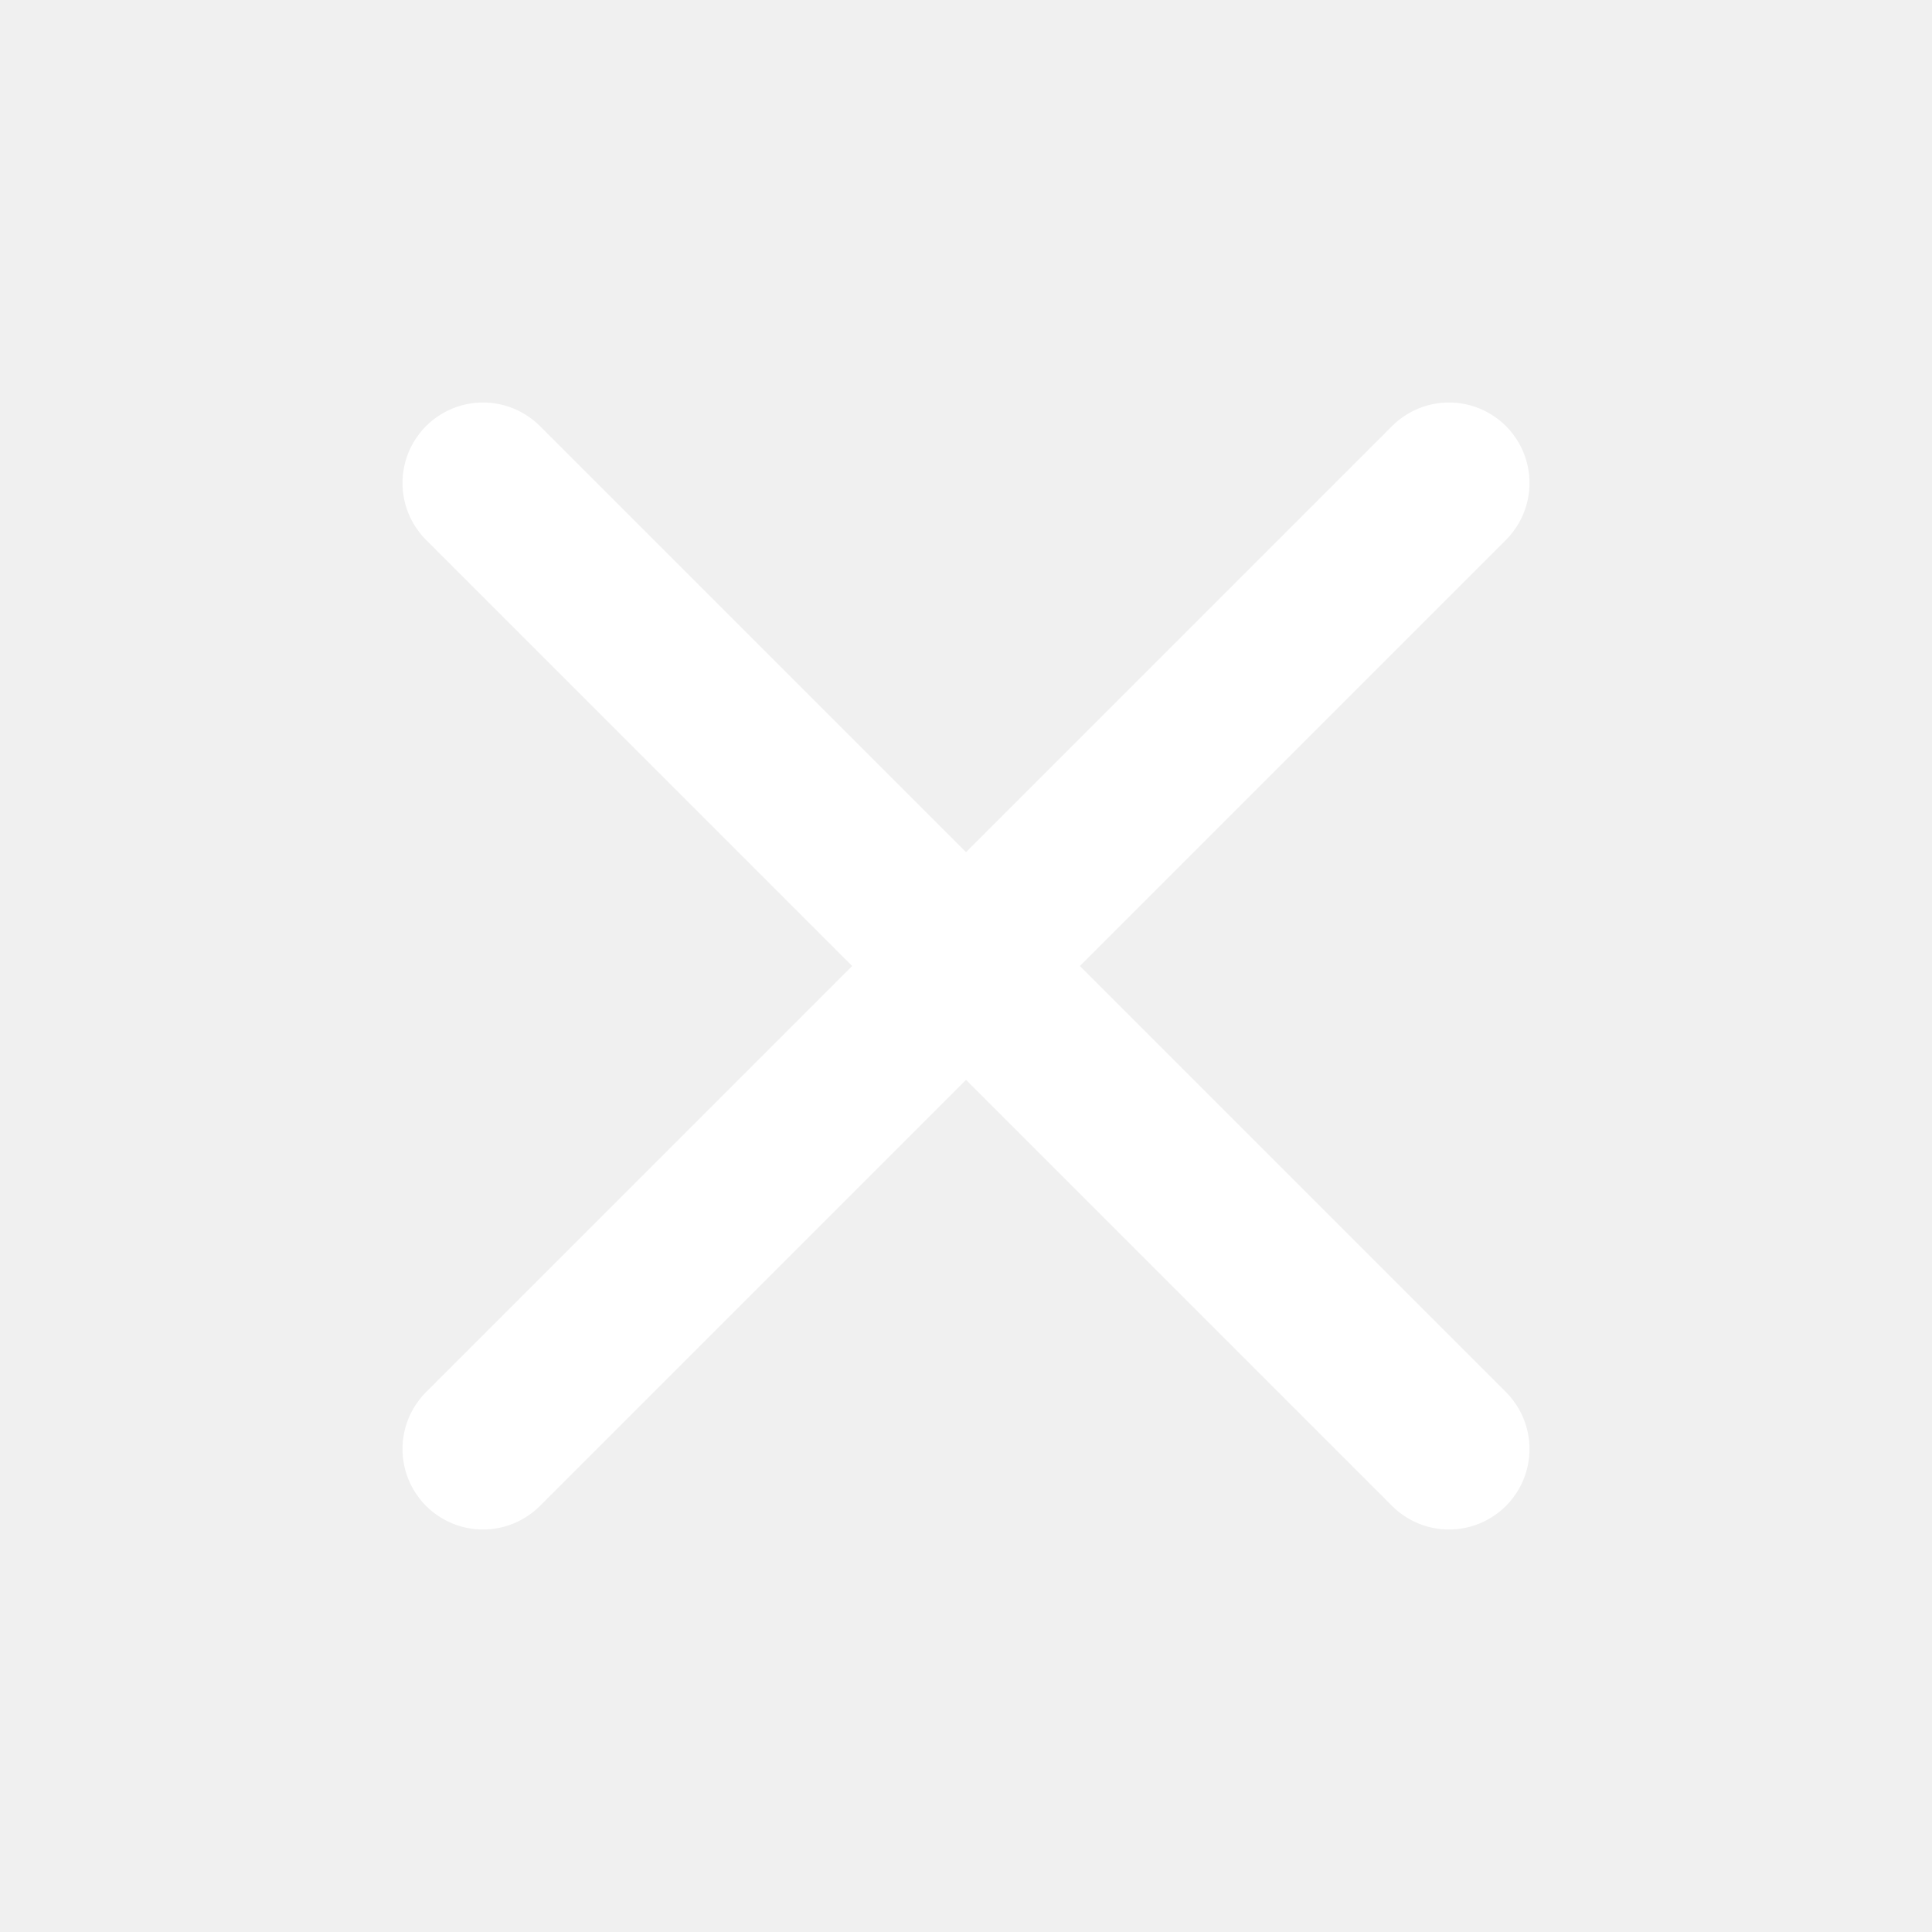
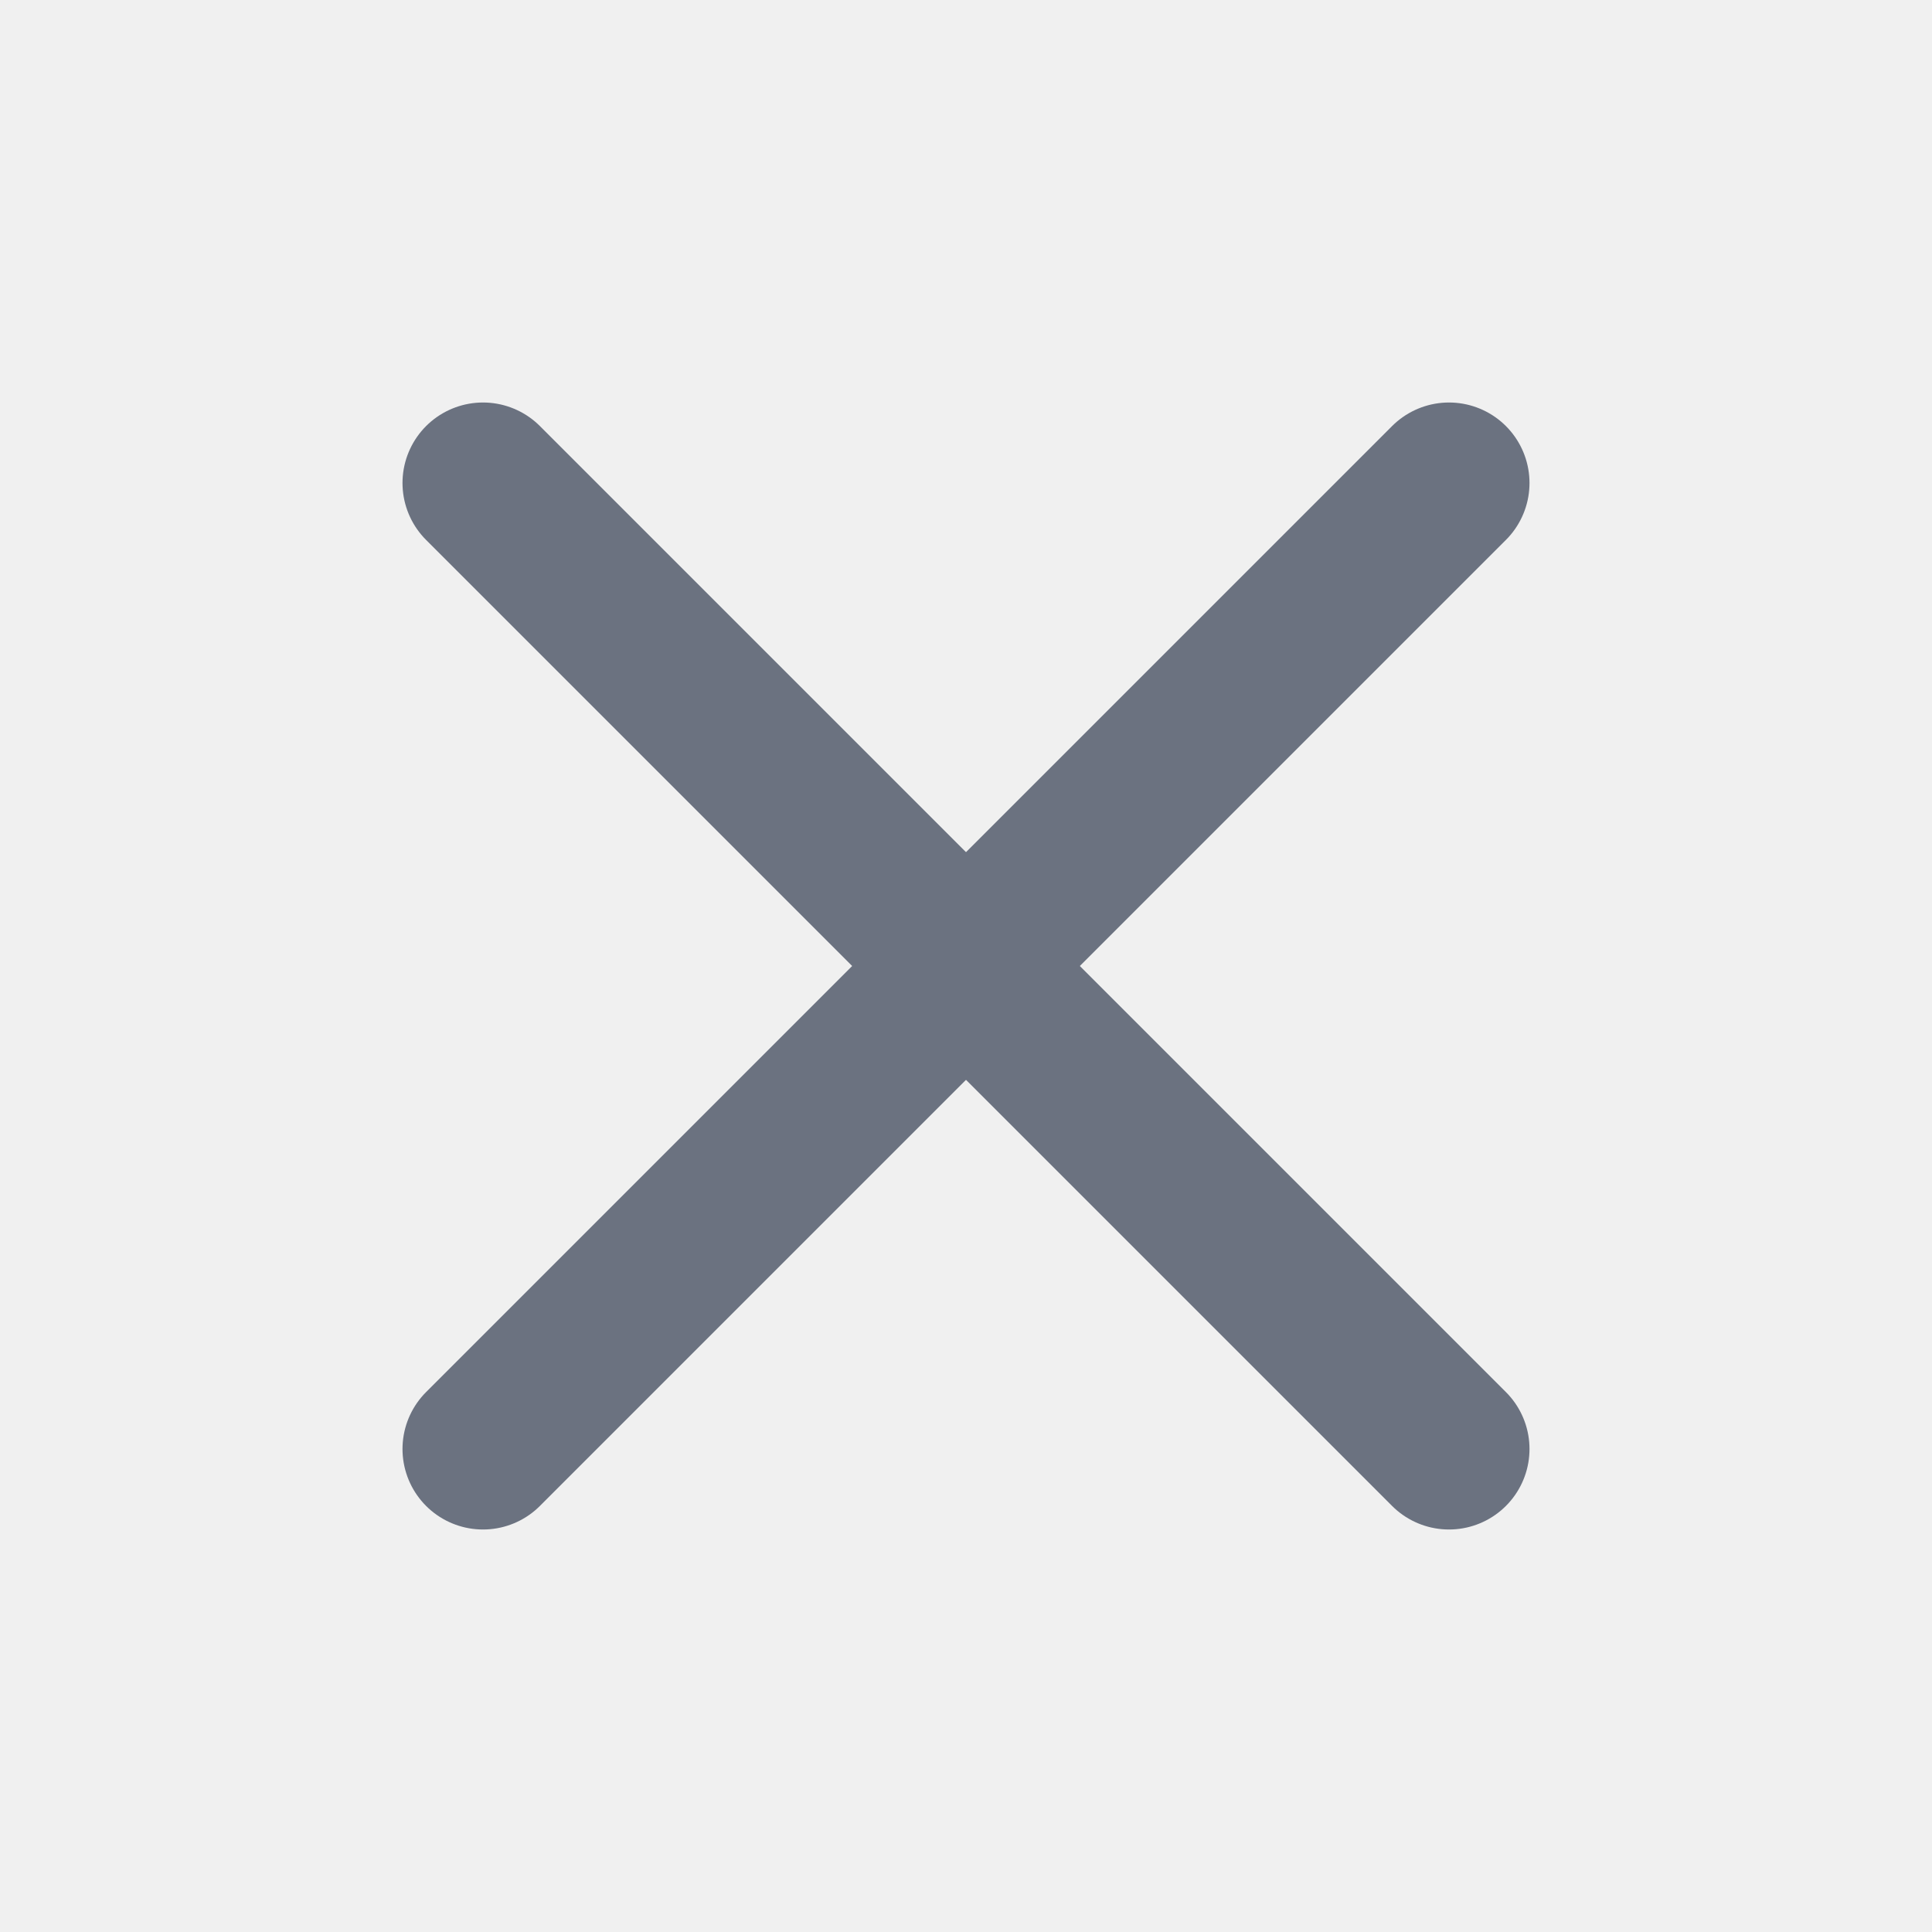
- <svg xmlns="http://www.w3.org/2000/svg" width="32" height="32" viewBox="0 0 24 24" fill="none" stroke="#FFFFFF" stroke-width="2" stroke-linecap="round" stroke-linejoin="round">
-   <line x1="18" y1="6" x2="6" y2="18" />
-   <line x1="6" y1="6" x2="18" y2="18" />
+ <svg xmlns="http://www.w3.org/2000/svg" width="24" height="24" viewBox="0 0 24 24" fill="none">
+   <path d="M18 6L6 18" stroke="#6B7280" stroke-width="2" stroke-linecap="round" stroke-linejoin="round" />
+   <path d="M6 6L18 18" stroke="#6B7280" stroke-width="2" stroke-linecap="round" stroke-linejoin="round" />
</svg>
